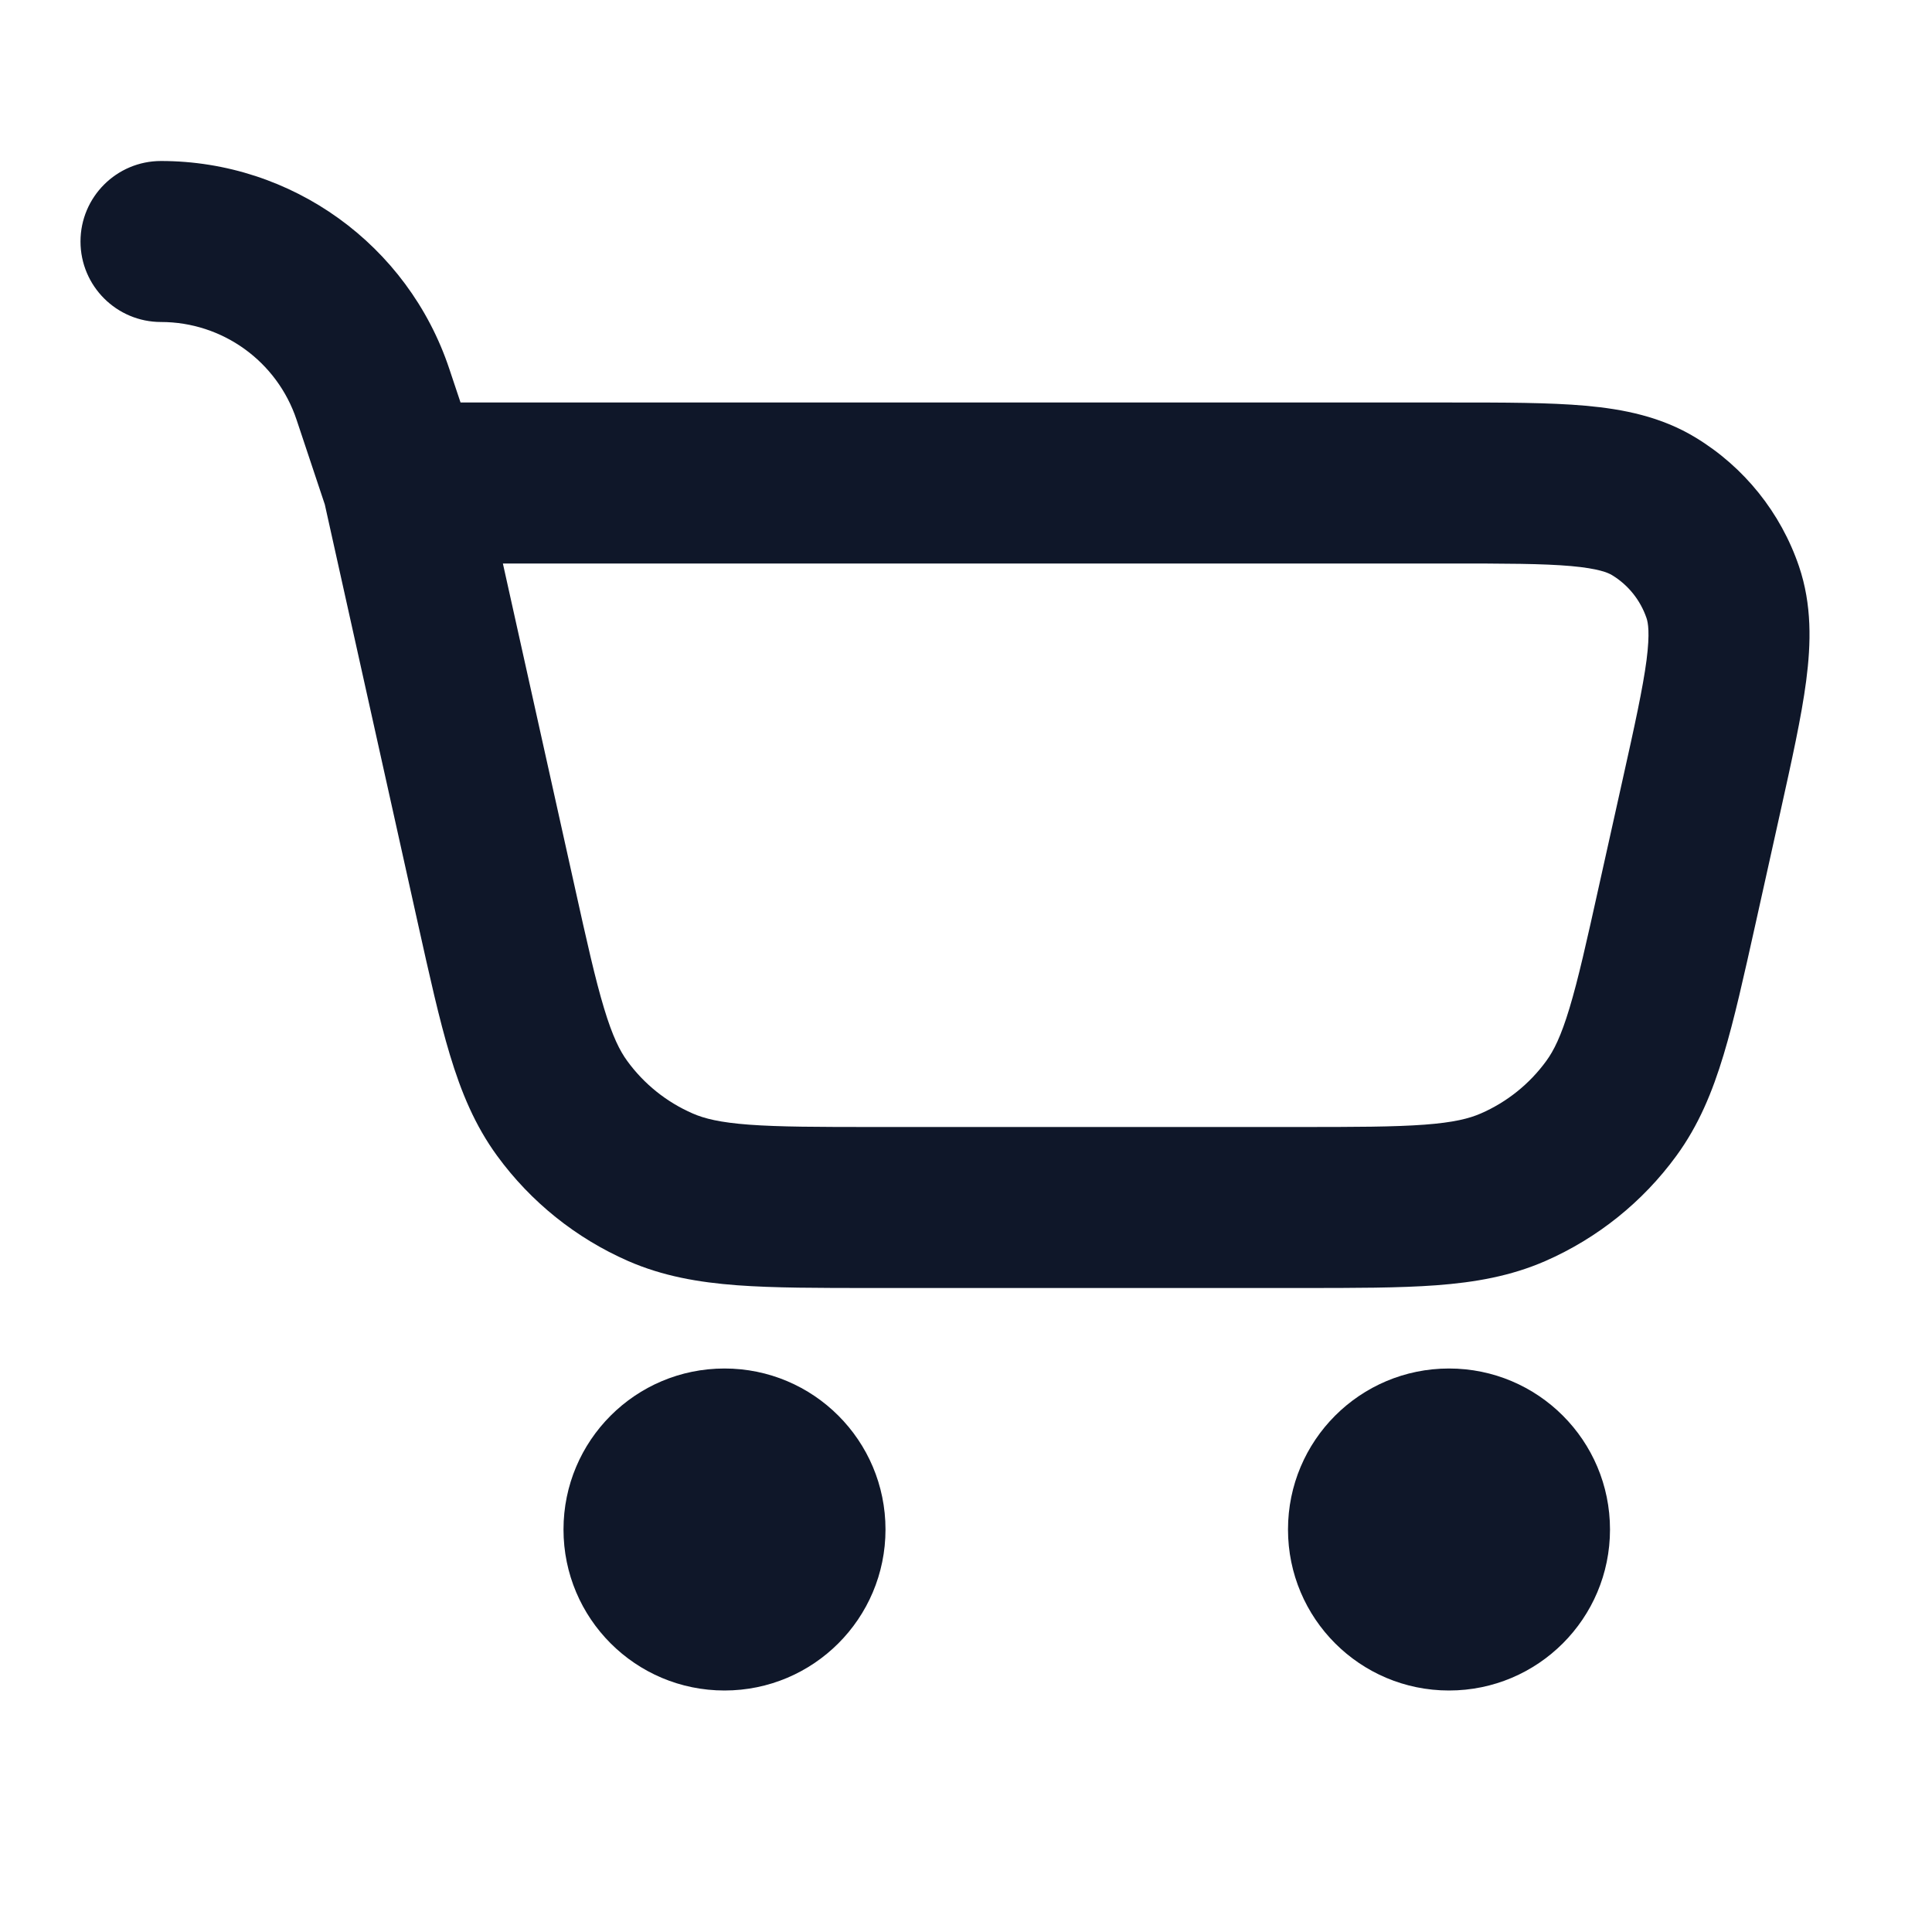
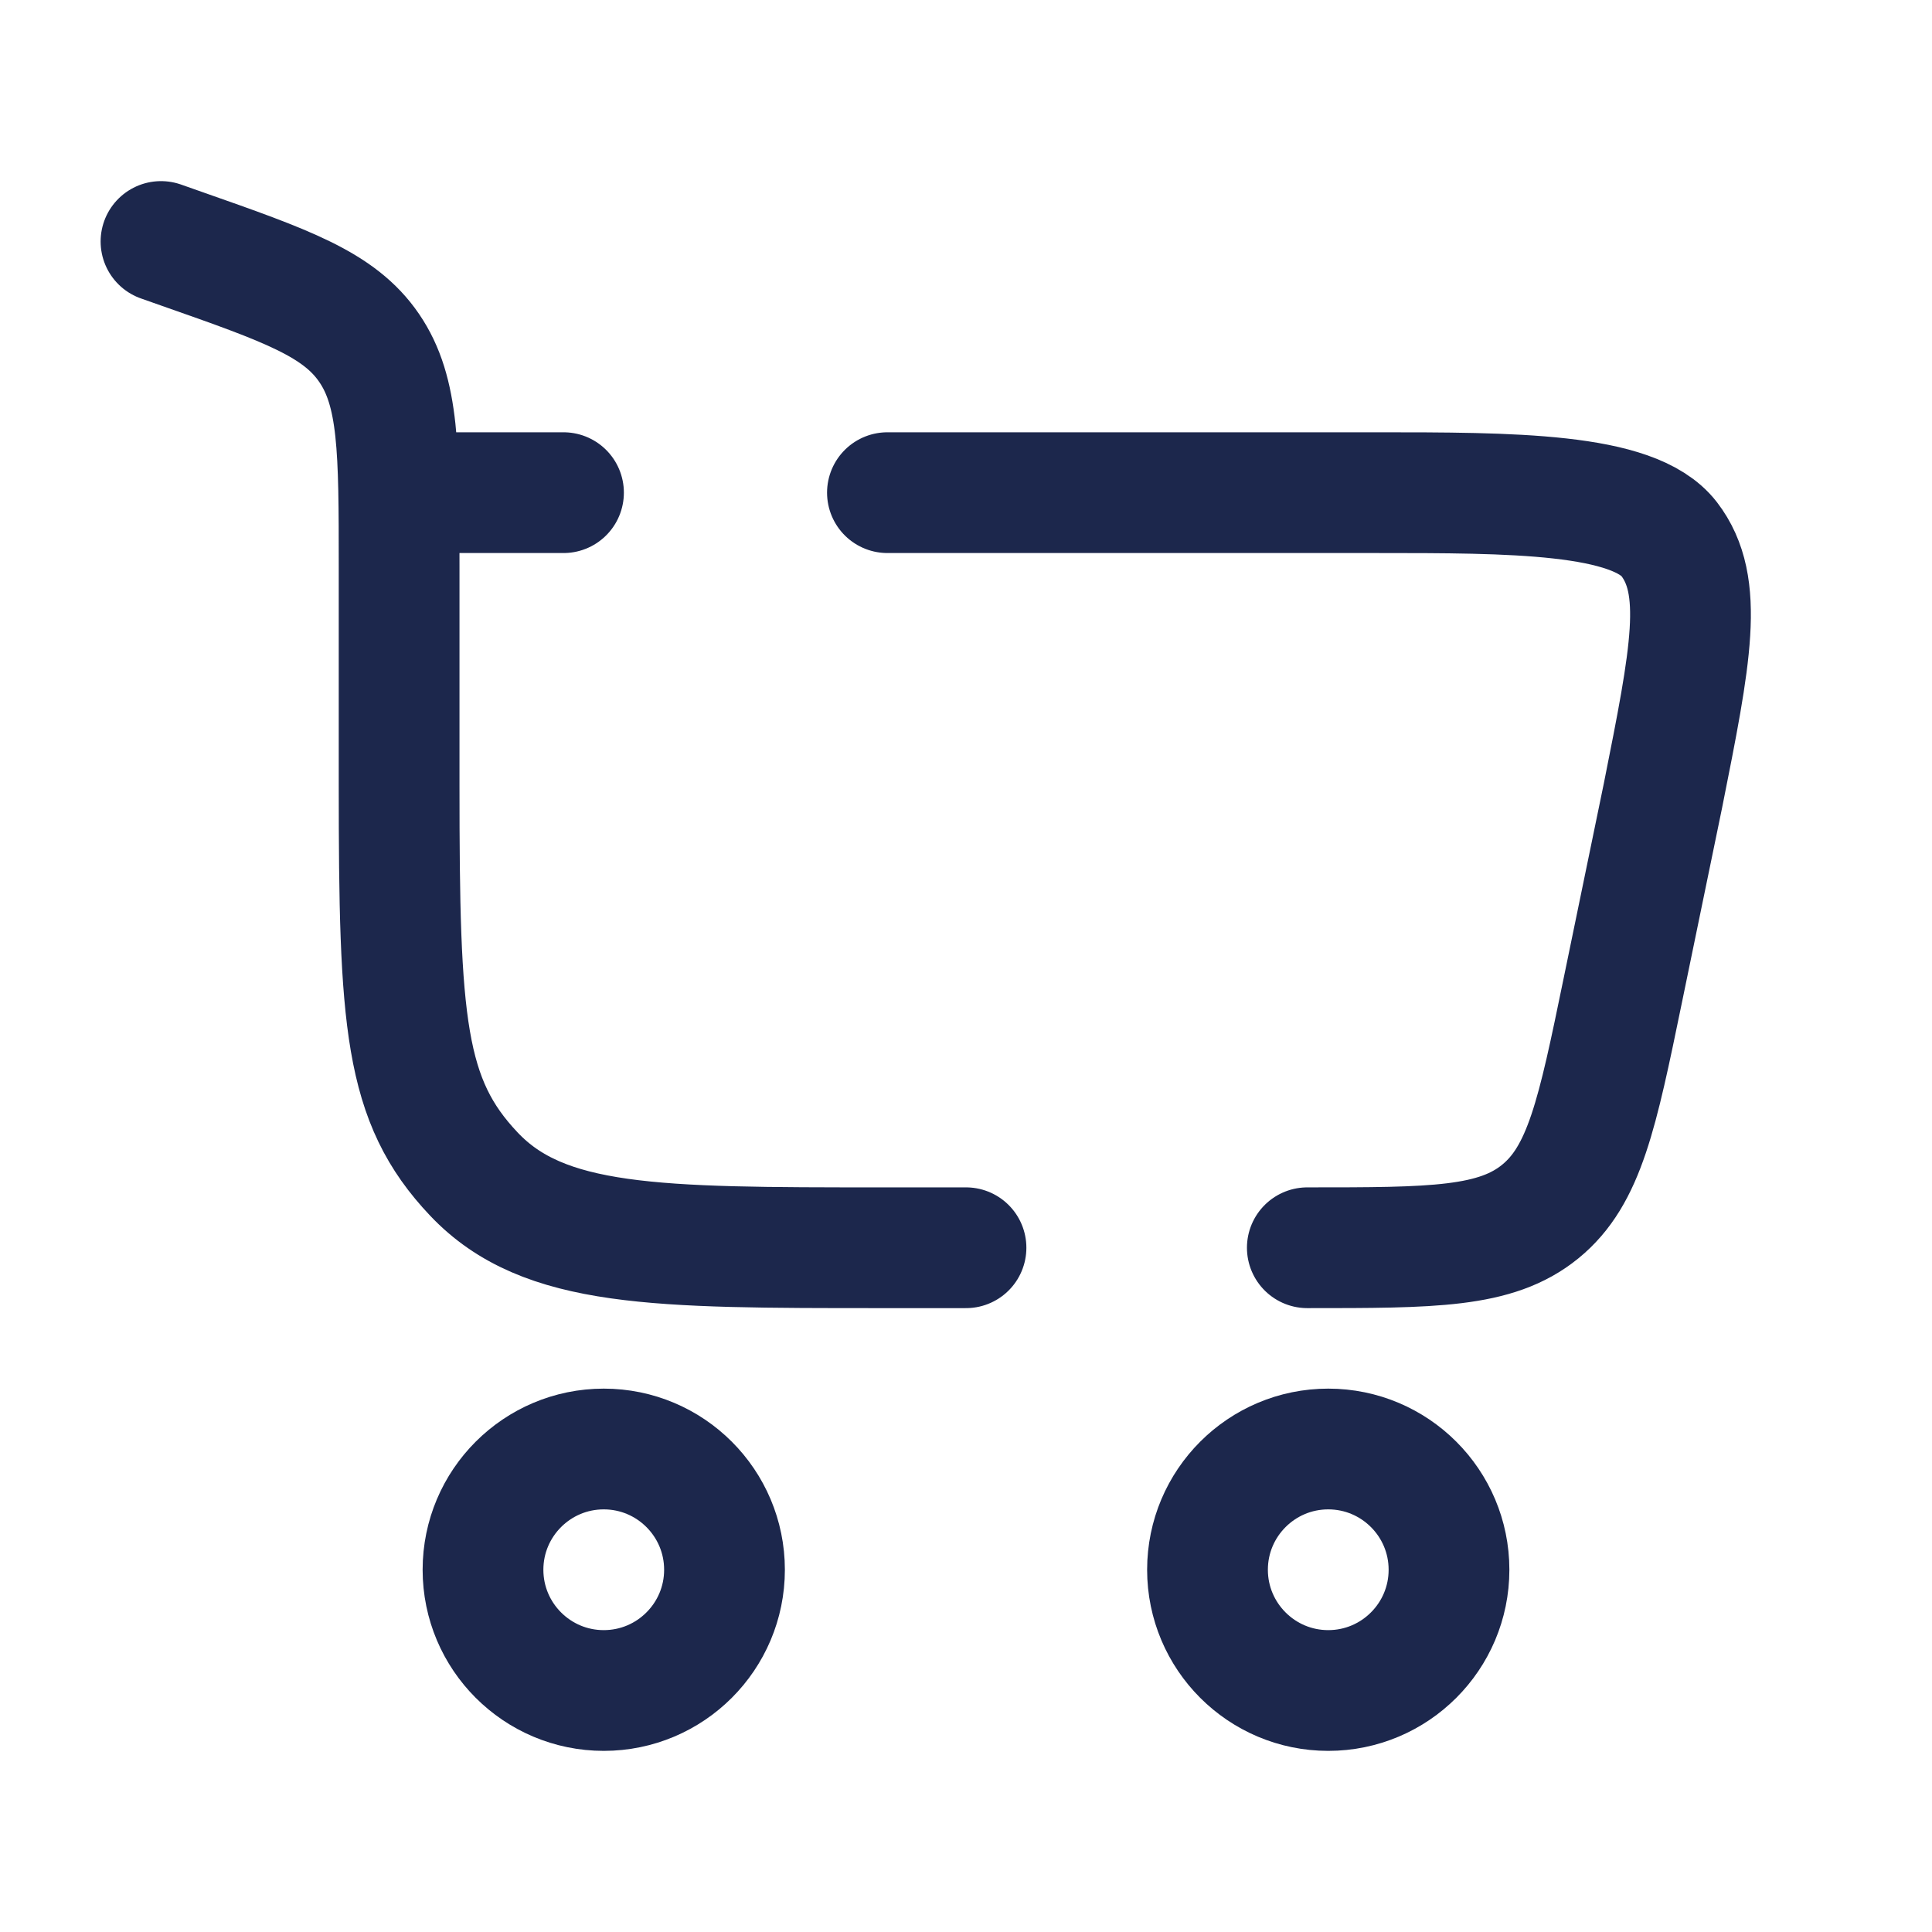
<svg xmlns="http://www.w3.org/2000/svg" width="30px" height="30px" viewBox="0 0 24 24" fill="none">
  <g id="SVGRepo_bgCarrier" stroke-width="0" />
  <g id="SVGRepo_tracerCarrier" stroke-linecap="round" stroke-linejoin="round" />
  <g id="SVGRepo_iconCarrier">
-     <path fill-rule="evenodd" clip-rule="evenodd" d="M1 3C1 2.448 1.448 2 2 2C3.625 2 5.067 3.04 5.581 4.581L5.721 5L18.03 5C18.686 5 19.244 5 19.695 5.04C20.165 5.082 20.635 5.175 21.064 5.436C21.667 5.802 22.121 6.368 22.348 7.036C22.509 7.512 22.498 7.99 22.437 8.458C22.378 8.908 22.257 9.452 22.115 10.092L21.809 11.47C21.664 12.122 21.544 12.664 21.411 13.104C21.272 13.565 21.101 13.98 20.823 14.36C20.406 14.931 19.845 15.381 19.197 15.665C18.766 15.853 18.323 15.93 17.843 15.966C17.385 16 16.829 16 16.162 16H10.838C10.171 16 9.615 16 9.157 15.966C8.677 15.93 8.234 15.853 7.803 15.665C7.155 15.381 6.594 14.931 6.177 14.36C5.899 13.98 5.728 13.565 5.589 13.104C5.456 12.664 5.336 12.122 5.191 11.47L4.035 6.267L3.684 5.214C3.442 4.489 2.764 4 2 4C1.448 4 1 3.552 1 3ZM6.247 7L7.136 11.001C7.29 11.697 7.395 12.166 7.504 12.526C7.609 12.874 7.699 13.053 7.792 13.18C8 13.466 8.281 13.691 8.605 13.832C8.749 13.895 8.943 13.944 9.305 13.971C9.681 13.999 10.161 14 10.874 14H16.125C16.839 14 17.319 13.999 17.695 13.971C18.057 13.944 18.251 13.895 18.395 13.832C18.719 13.691 19 13.466 19.208 13.18C19.301 13.053 19.391 12.874 19.496 12.526C19.605 12.166 19.71 11.697 19.864 11.001L20.153 9.702C20.308 9.007 20.408 8.55 20.454 8.2C20.498 7.858 20.472 7.733 20.454 7.679C20.378 7.456 20.227 7.267 20.026 7.145C19.977 7.115 19.86 7.063 19.517 7.032C19.166 7.001 18.698 7 17.986 7H6.247Z" fill="#0F1729" />
-     <path d="M11 19C11 20.105 10.105 21 9 21C7.895 21 7 20.105 7 19C7 17.895 7.895 17 9 17C10.105 17 11 17.895 11 19Z" fill="#0F1729" />
-     <path d="M18 21C19.105 21 20 20.105 20 19C20 17.895 19.105 17 18 17C16.895 17 16 17.895 16 19C16 20.105 16.895 21 18 21Z" fill="#0F1729" />
+     <path d="M7.5 18C8.328 18 9 18.672 9 19.5C9 20.328 8.328 21 7.5 21C6.672 21 6 20.328 6 19.5C6 18.672 6.672 18 7.5 18Z" stroke="#1C274C" stroke-width="1.5" />
+     <path d="M16.5 18C17.328 18 18 18.672 18 19.5C18 20.328 17.328 21 16.5 21C15.672 21 15 20.328 15 19.5C15 18.672 15.672 18 16.5 18Z" stroke="#1C274C" stroke-width="1.5" />
+     <path d="M2 3L2.261 3.092C3.563 3.549 4.214 3.778 4.586 4.323C4.958 4.868 4.958 5.591 4.958 7.038V9.76C4.958 12.702 5.021 13.672 5.888 14.586C6.754 15.5 8.149 15.5 10.938 15.5H12M16.24 15.5C17.801 15.5 18.582 15.5 19.134 15.05C19.685 14.601 19.843 13.836 20.158 12.307L20.658 9.883C21.005 8.144 21.178 7.274 20.735 6.697C20.291 6.12 18.774 6.12 17.089 6.12H11.024M4.958 6.12H7" stroke="#1C274C" stroke-width="1.5" stroke-linecap="round" />
  </g>
</svg>
